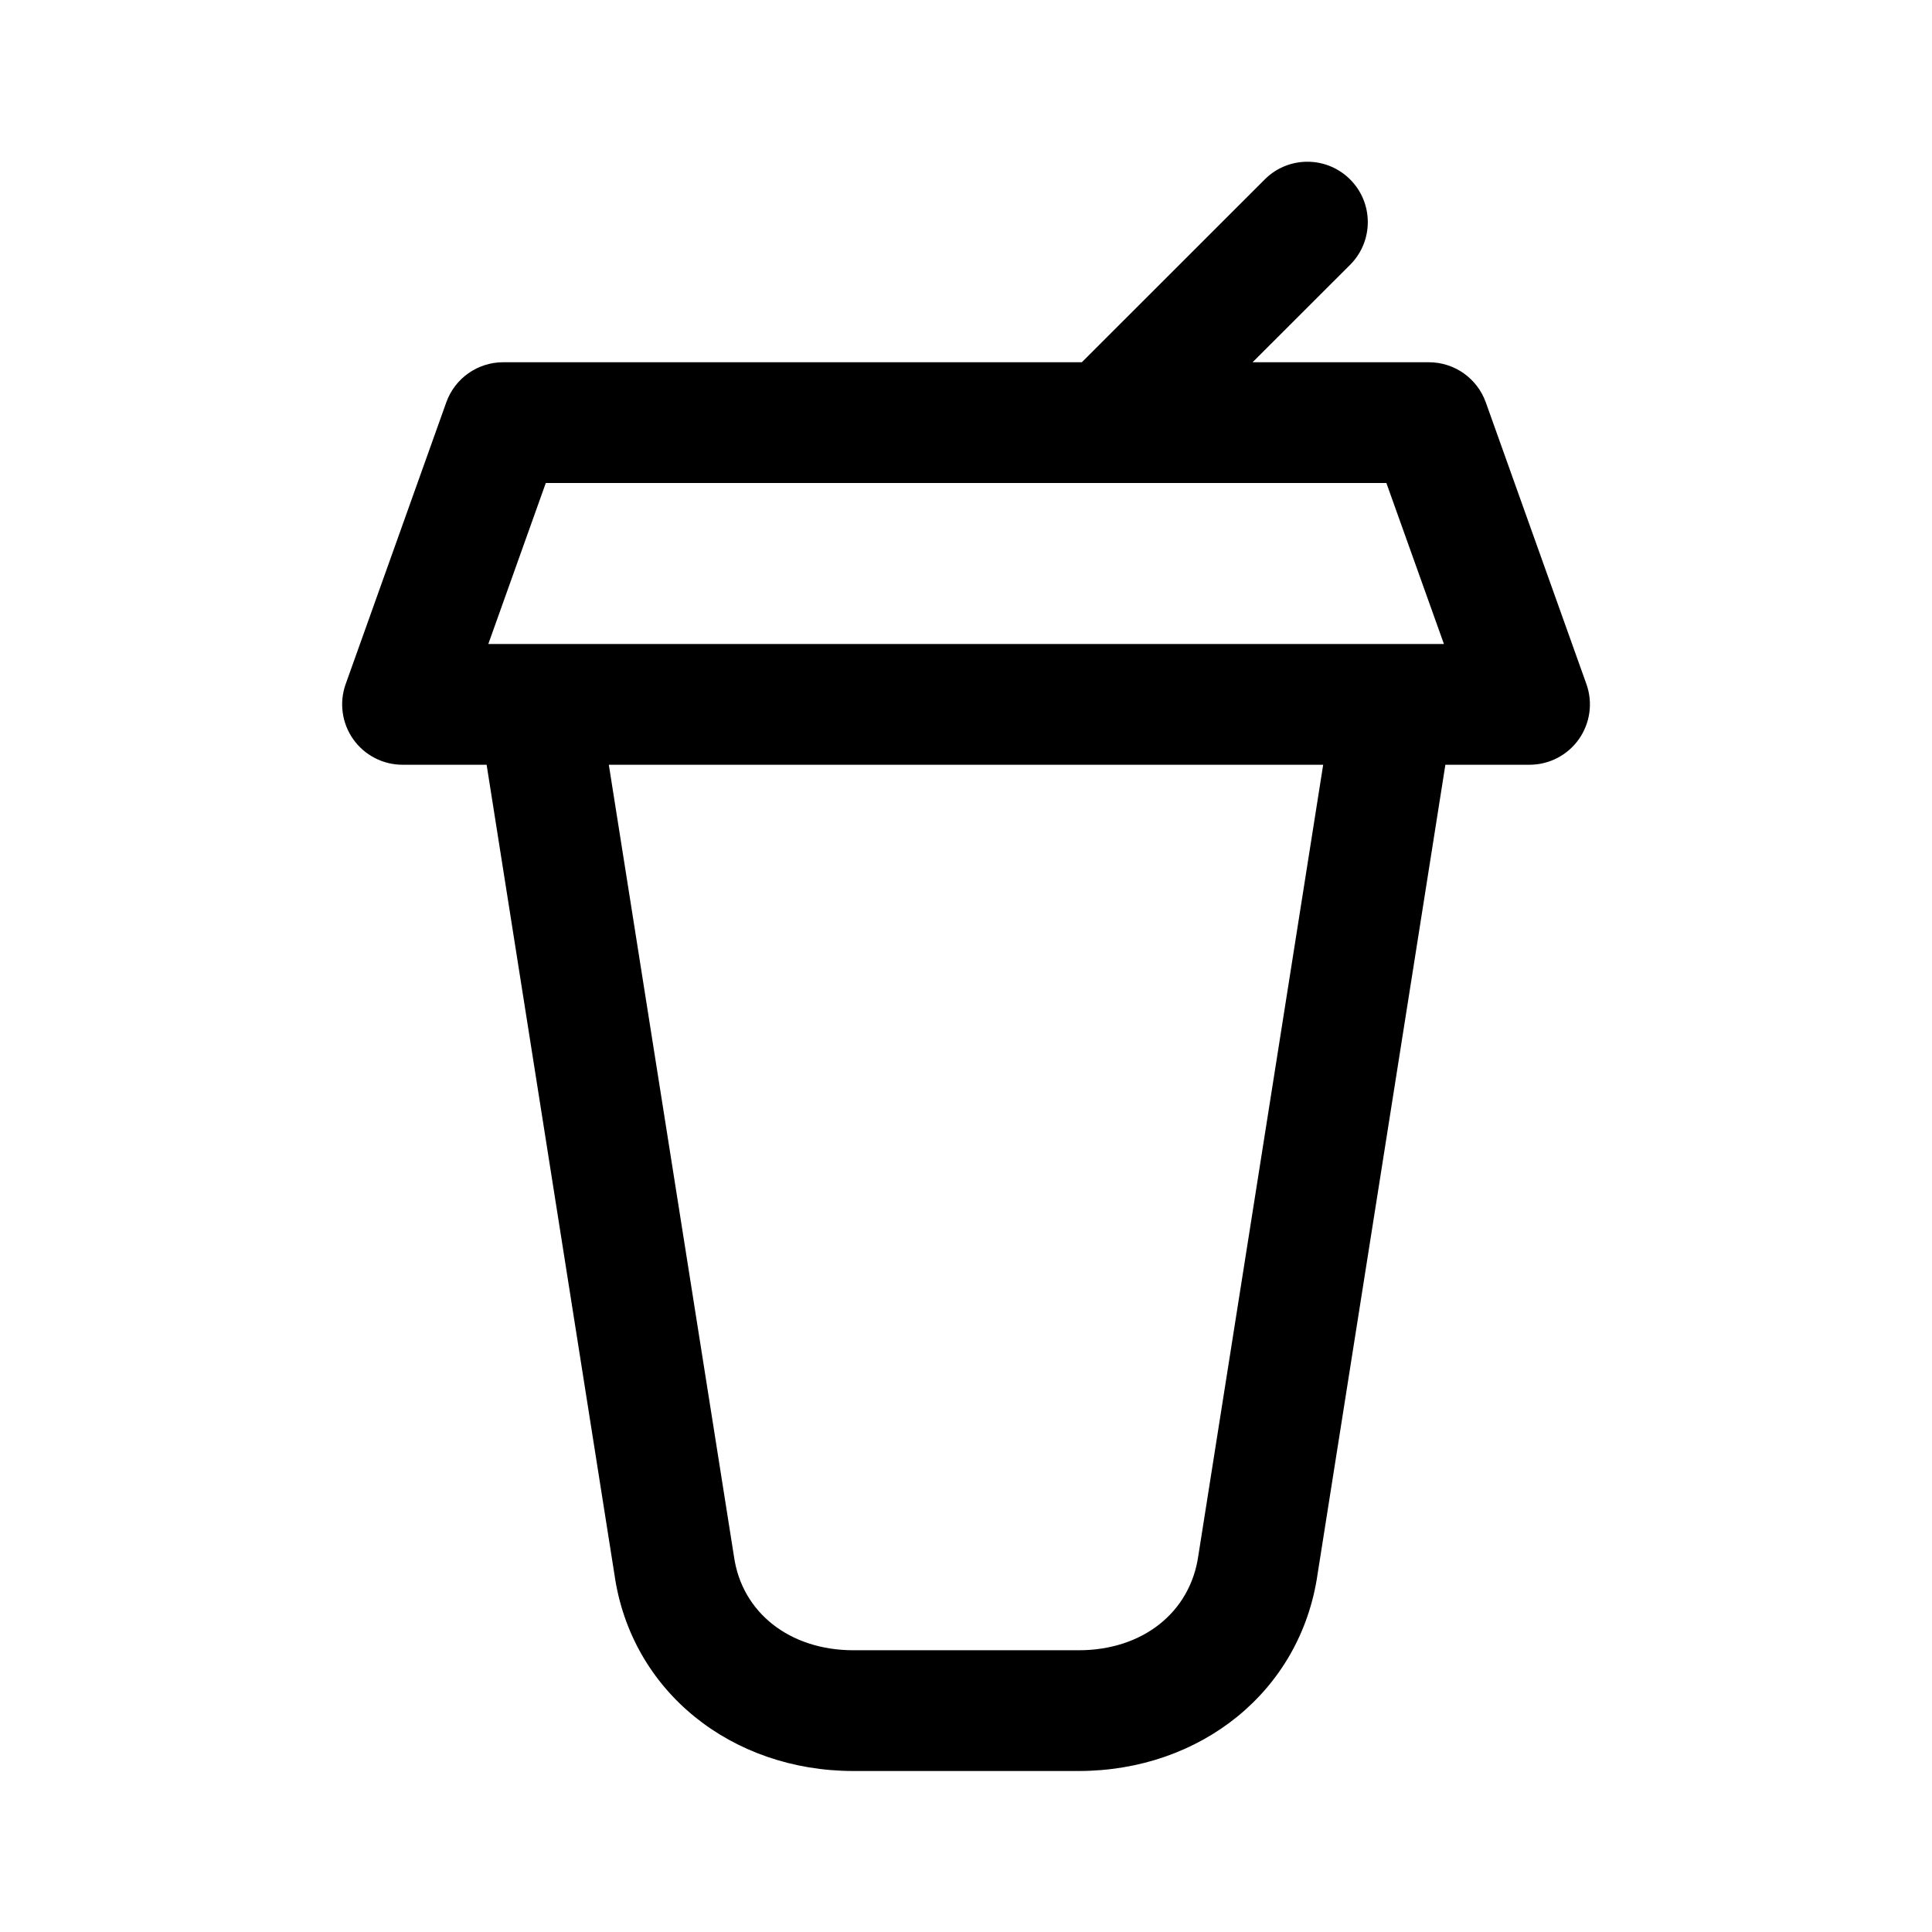
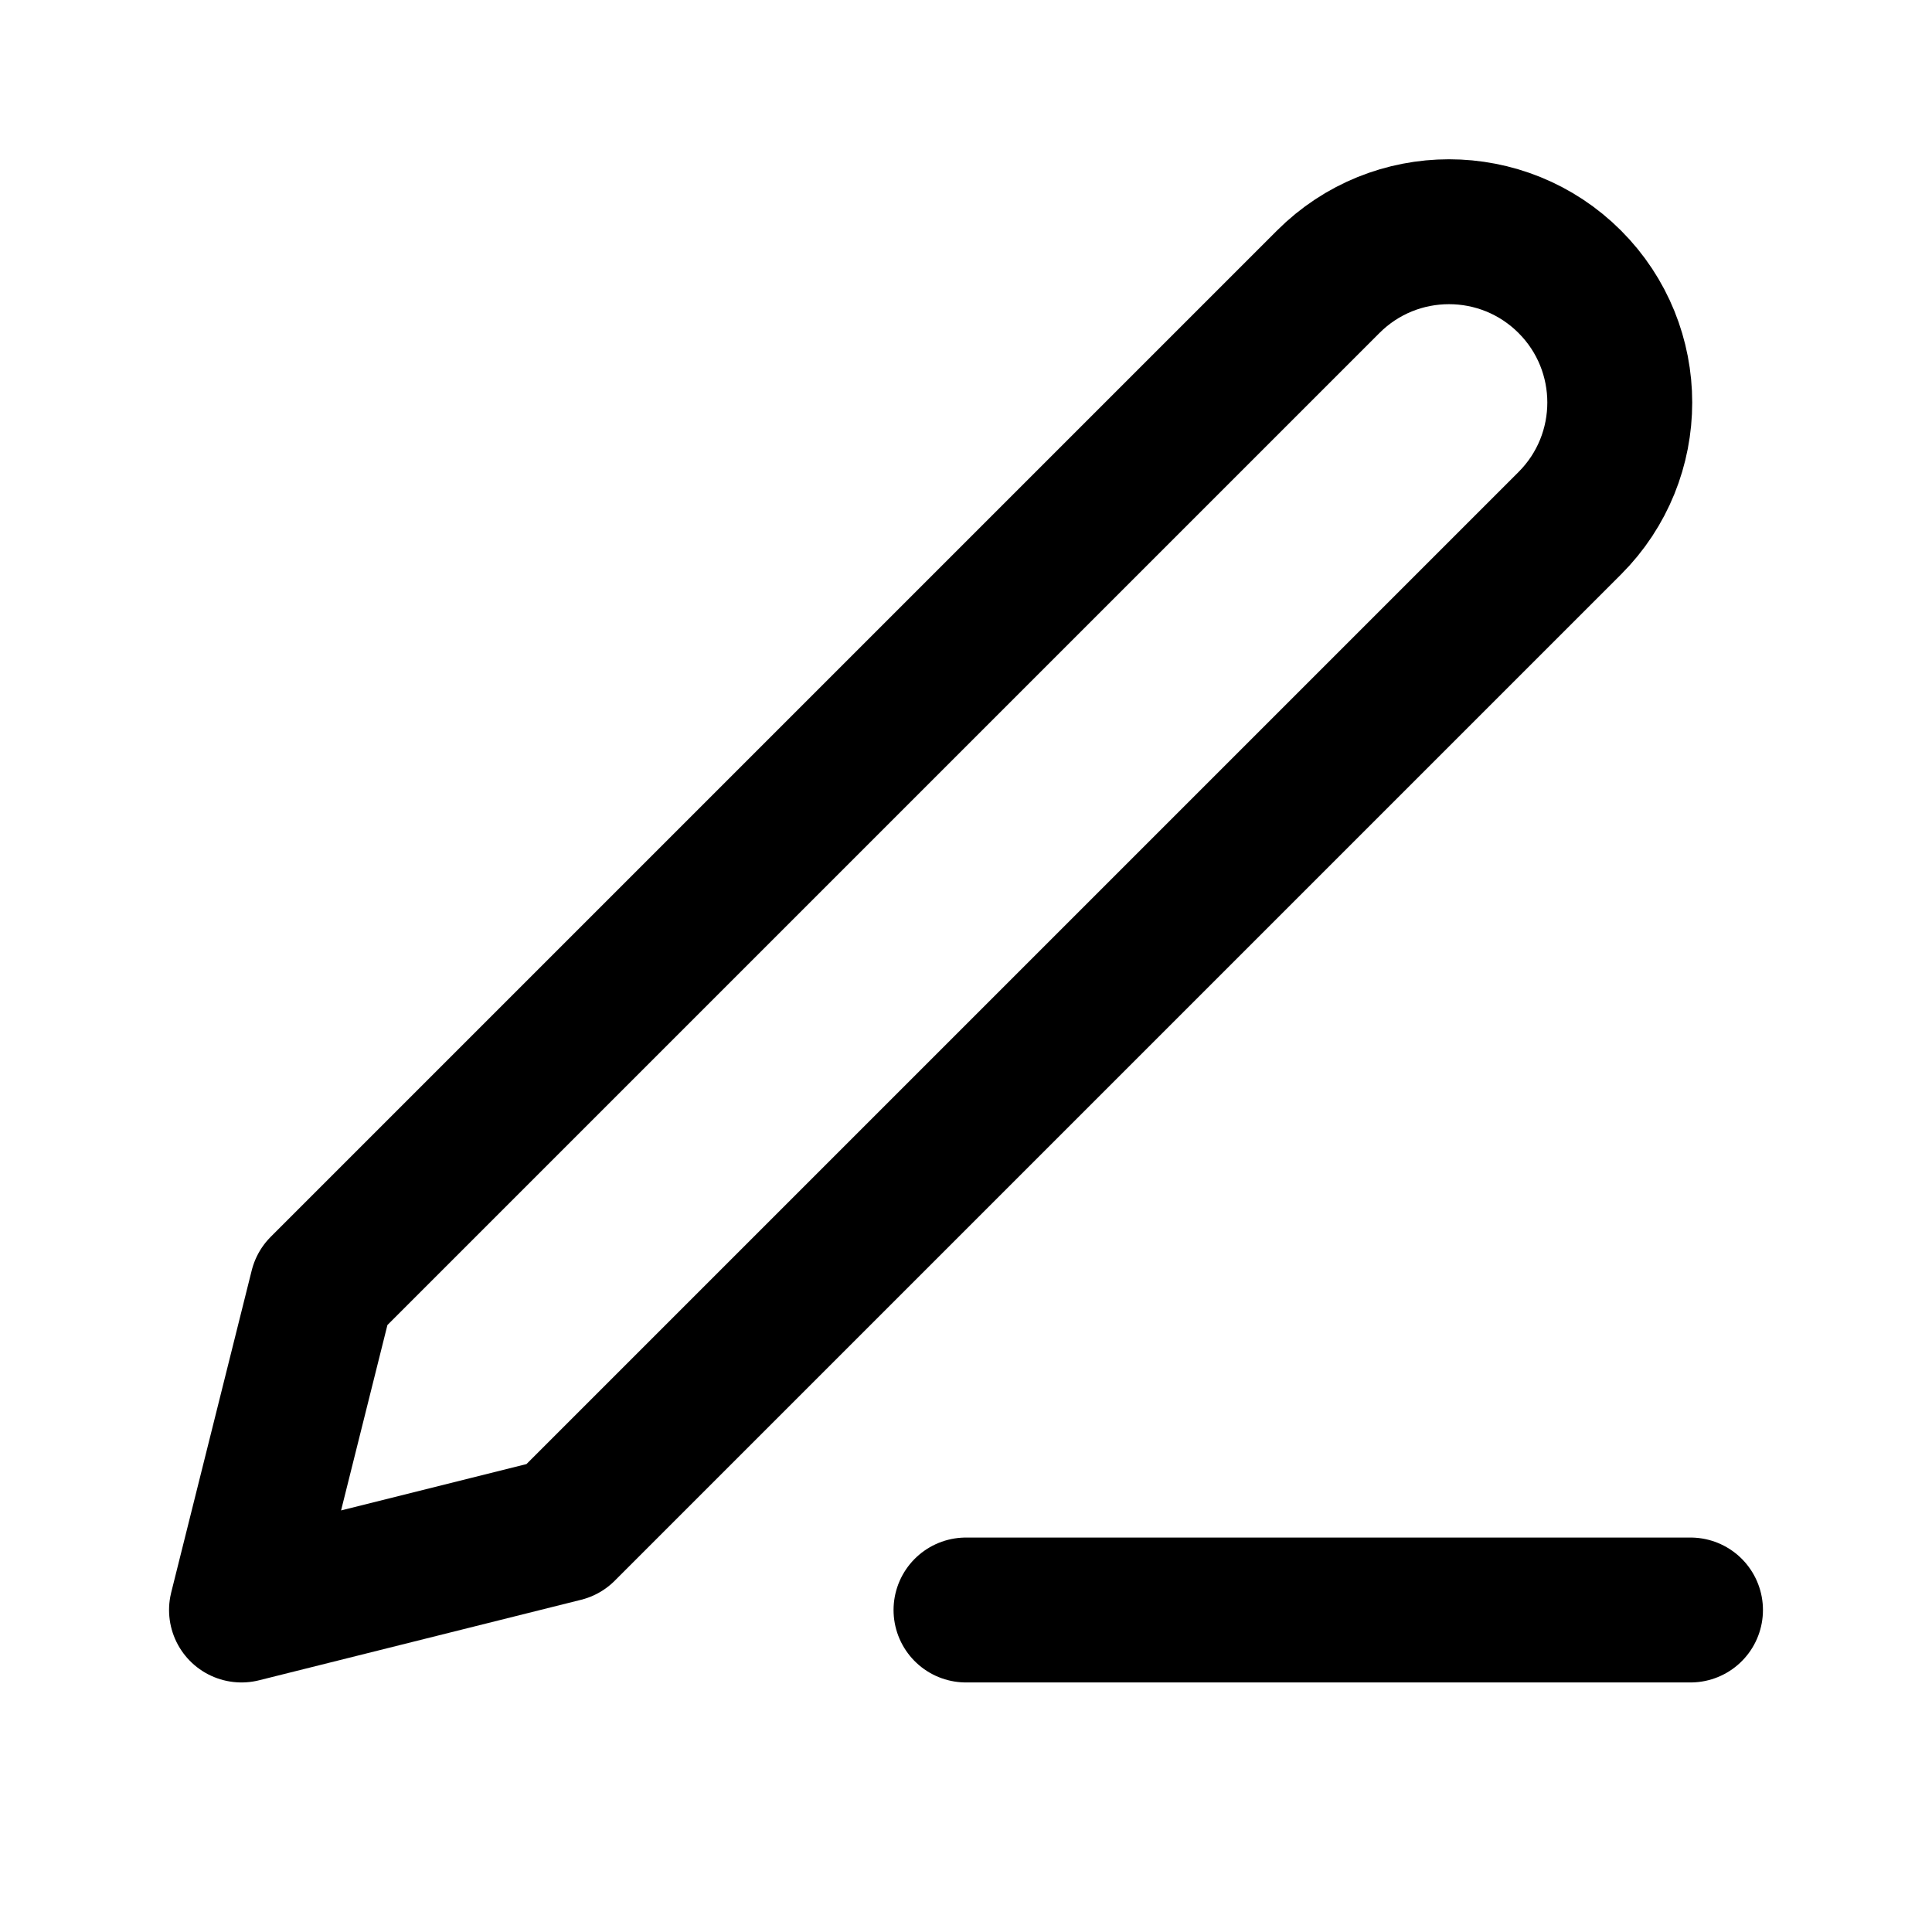
- <svg xmlns="http://www.w3.org/2000/svg" width="24" height="24" viewBox="0 0 24 24">
-   <path fill="currentColor" d="M15.72 2.22a.75.75 0 0 1 1.061 1.06L15.56 4.5h2.19c.318 0 .6.2.707.498l1.25 3.5A.75.75 0 0 1 19 9.5h-1.045l-1.587 10.05c-.21 1.465-1.46 2.45-2.97 2.45h-2.796c-1.511 0-2.761-.985-2.969-2.44L6.045 9.5H5.001a.75.75 0 0 1-.707-1.002l1.25-3.5a.75.75 0 0 1 .707-.498h7.188zm.717 7.28H7.563l1.555 9.837c.099.695.692 1.163 1.484 1.163H13.4c.792 0 1.385-.468 1.486-1.174zm.785-3.5H6.78l-.714 2h11.871z" />
+ <svg xmlns="http://www.w3.org/2000/svg" width="24" height="24" viewBox="0 0 24 24" fill="none" stroke="currentColor" stroke-width="1.8" stroke-linecap="round" stroke-linejoin="round">
+   <path d="M12 20h9" />
+   <path d="M16.5 3.5a2.121 2.121 0 0 1 3 3L7 19l-4 1 1-4L16.5 3.5z" />
</svg>
